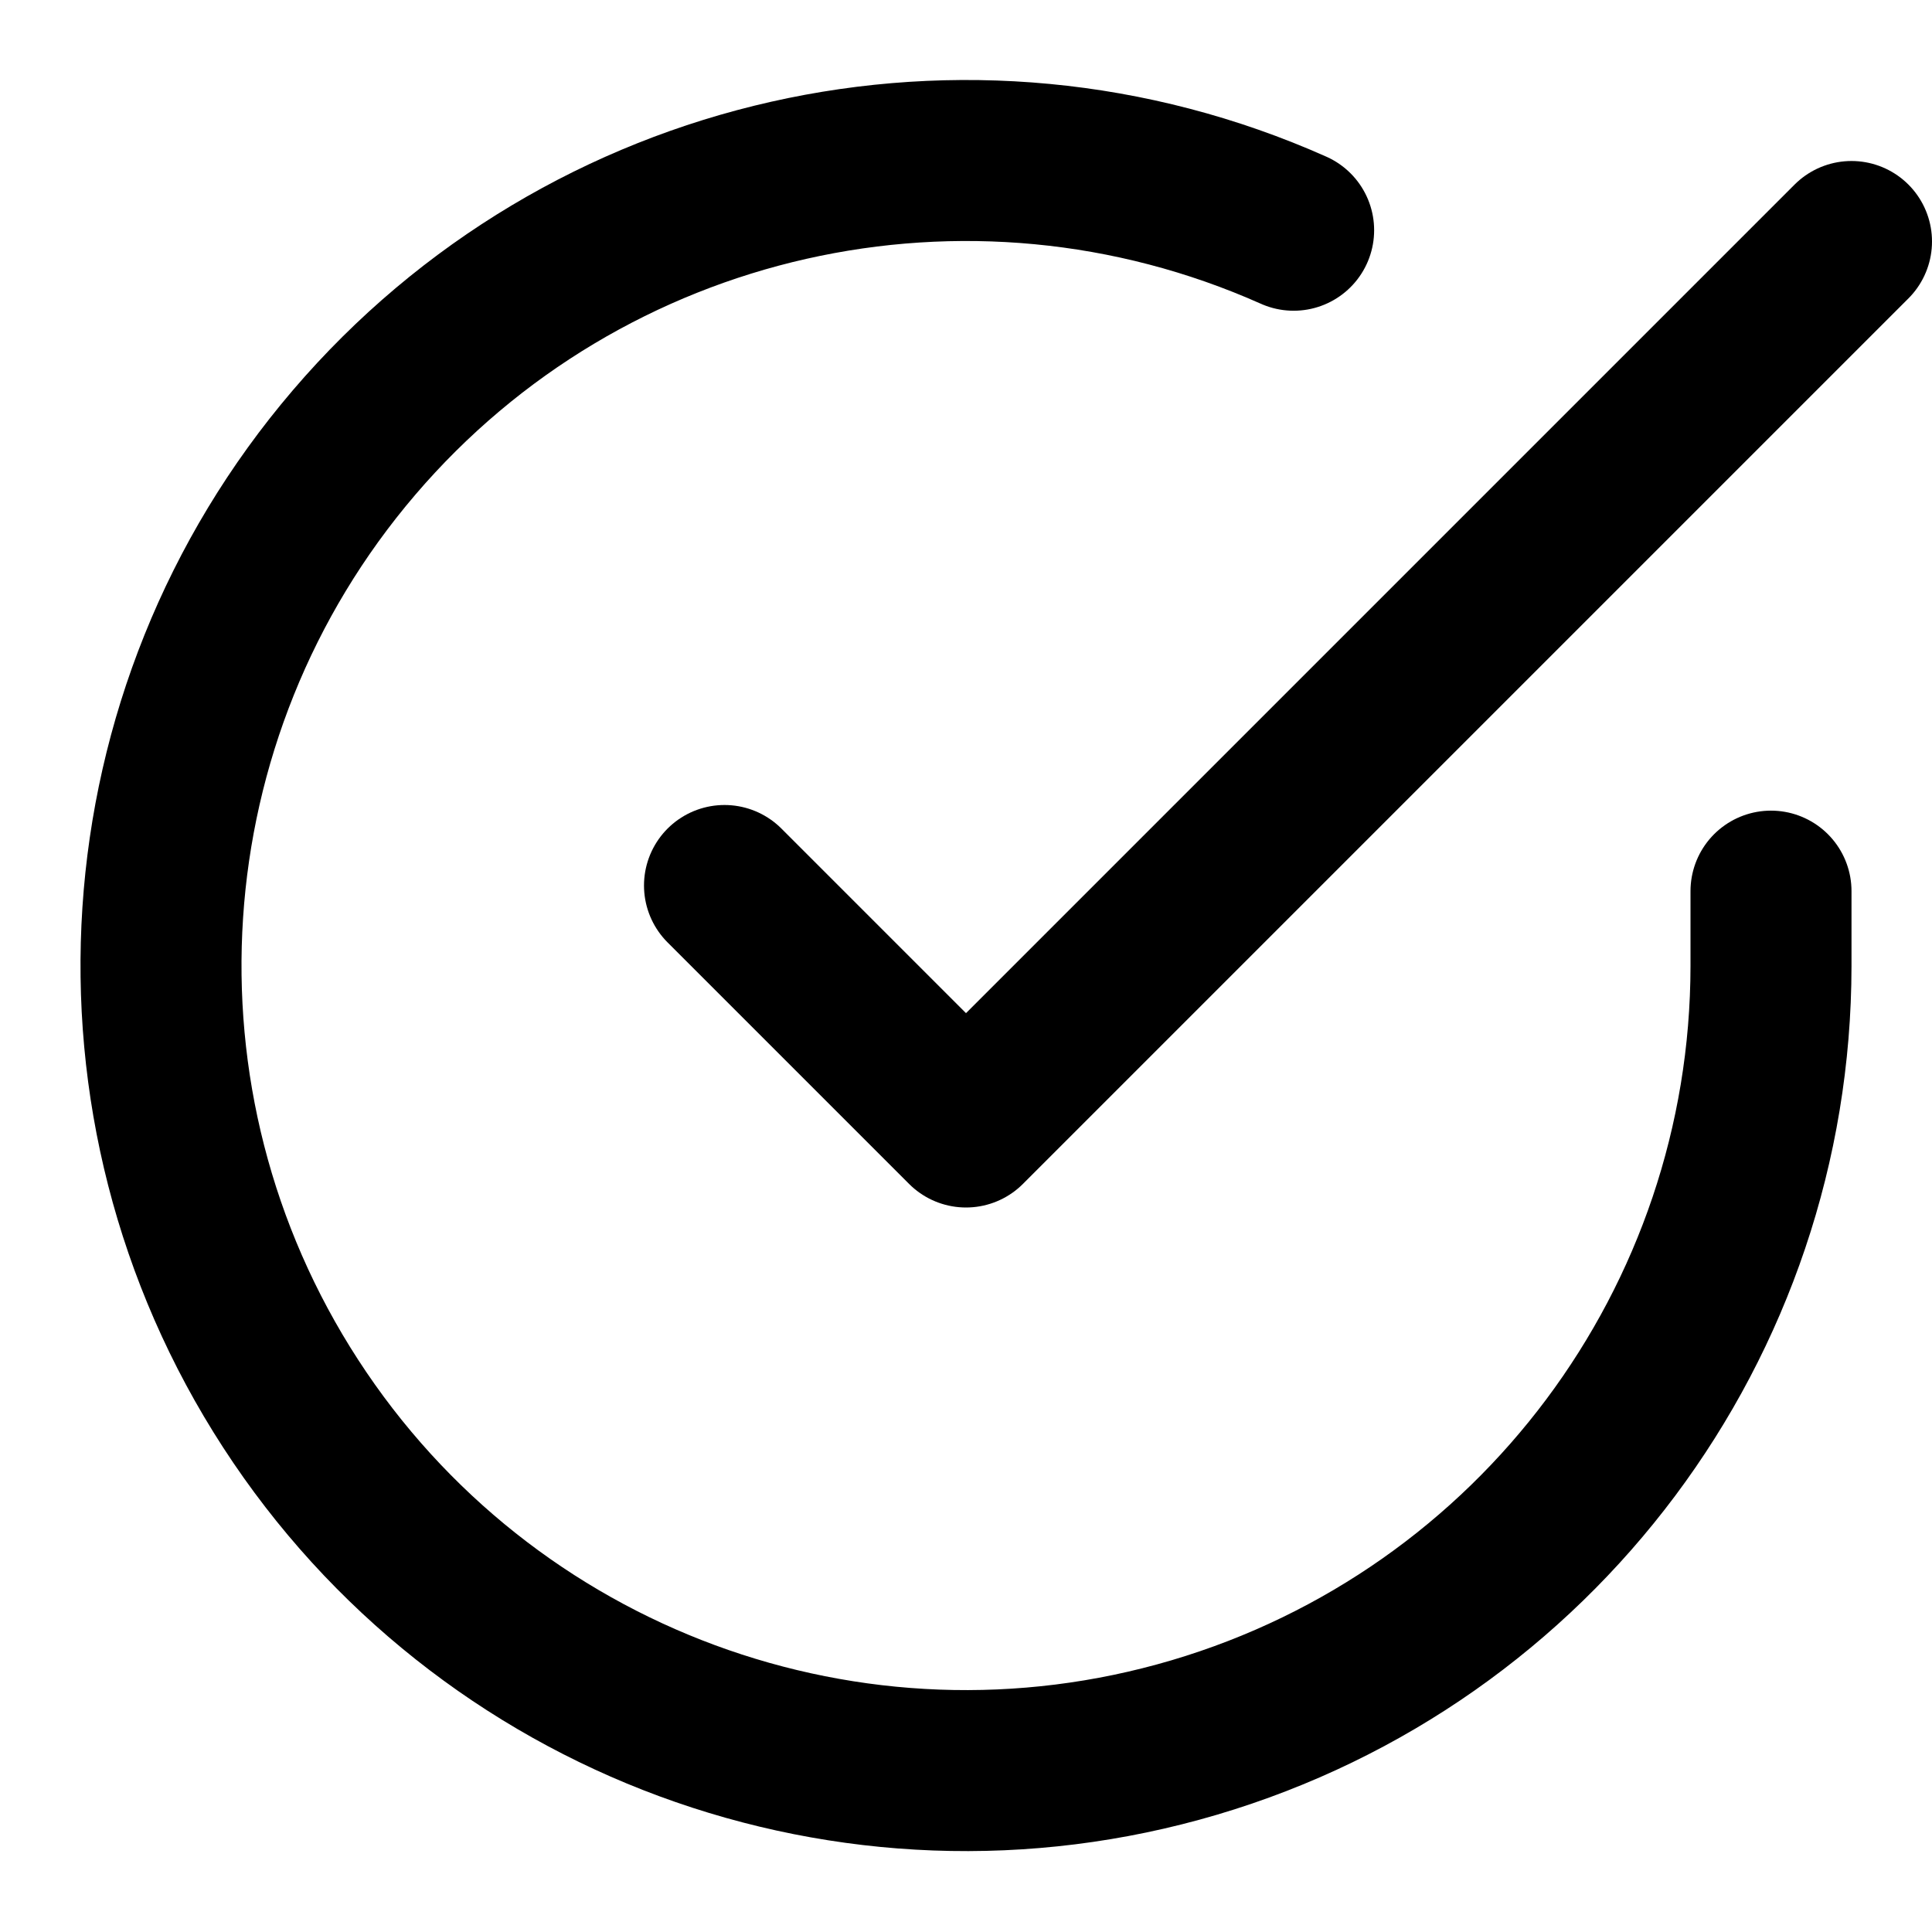
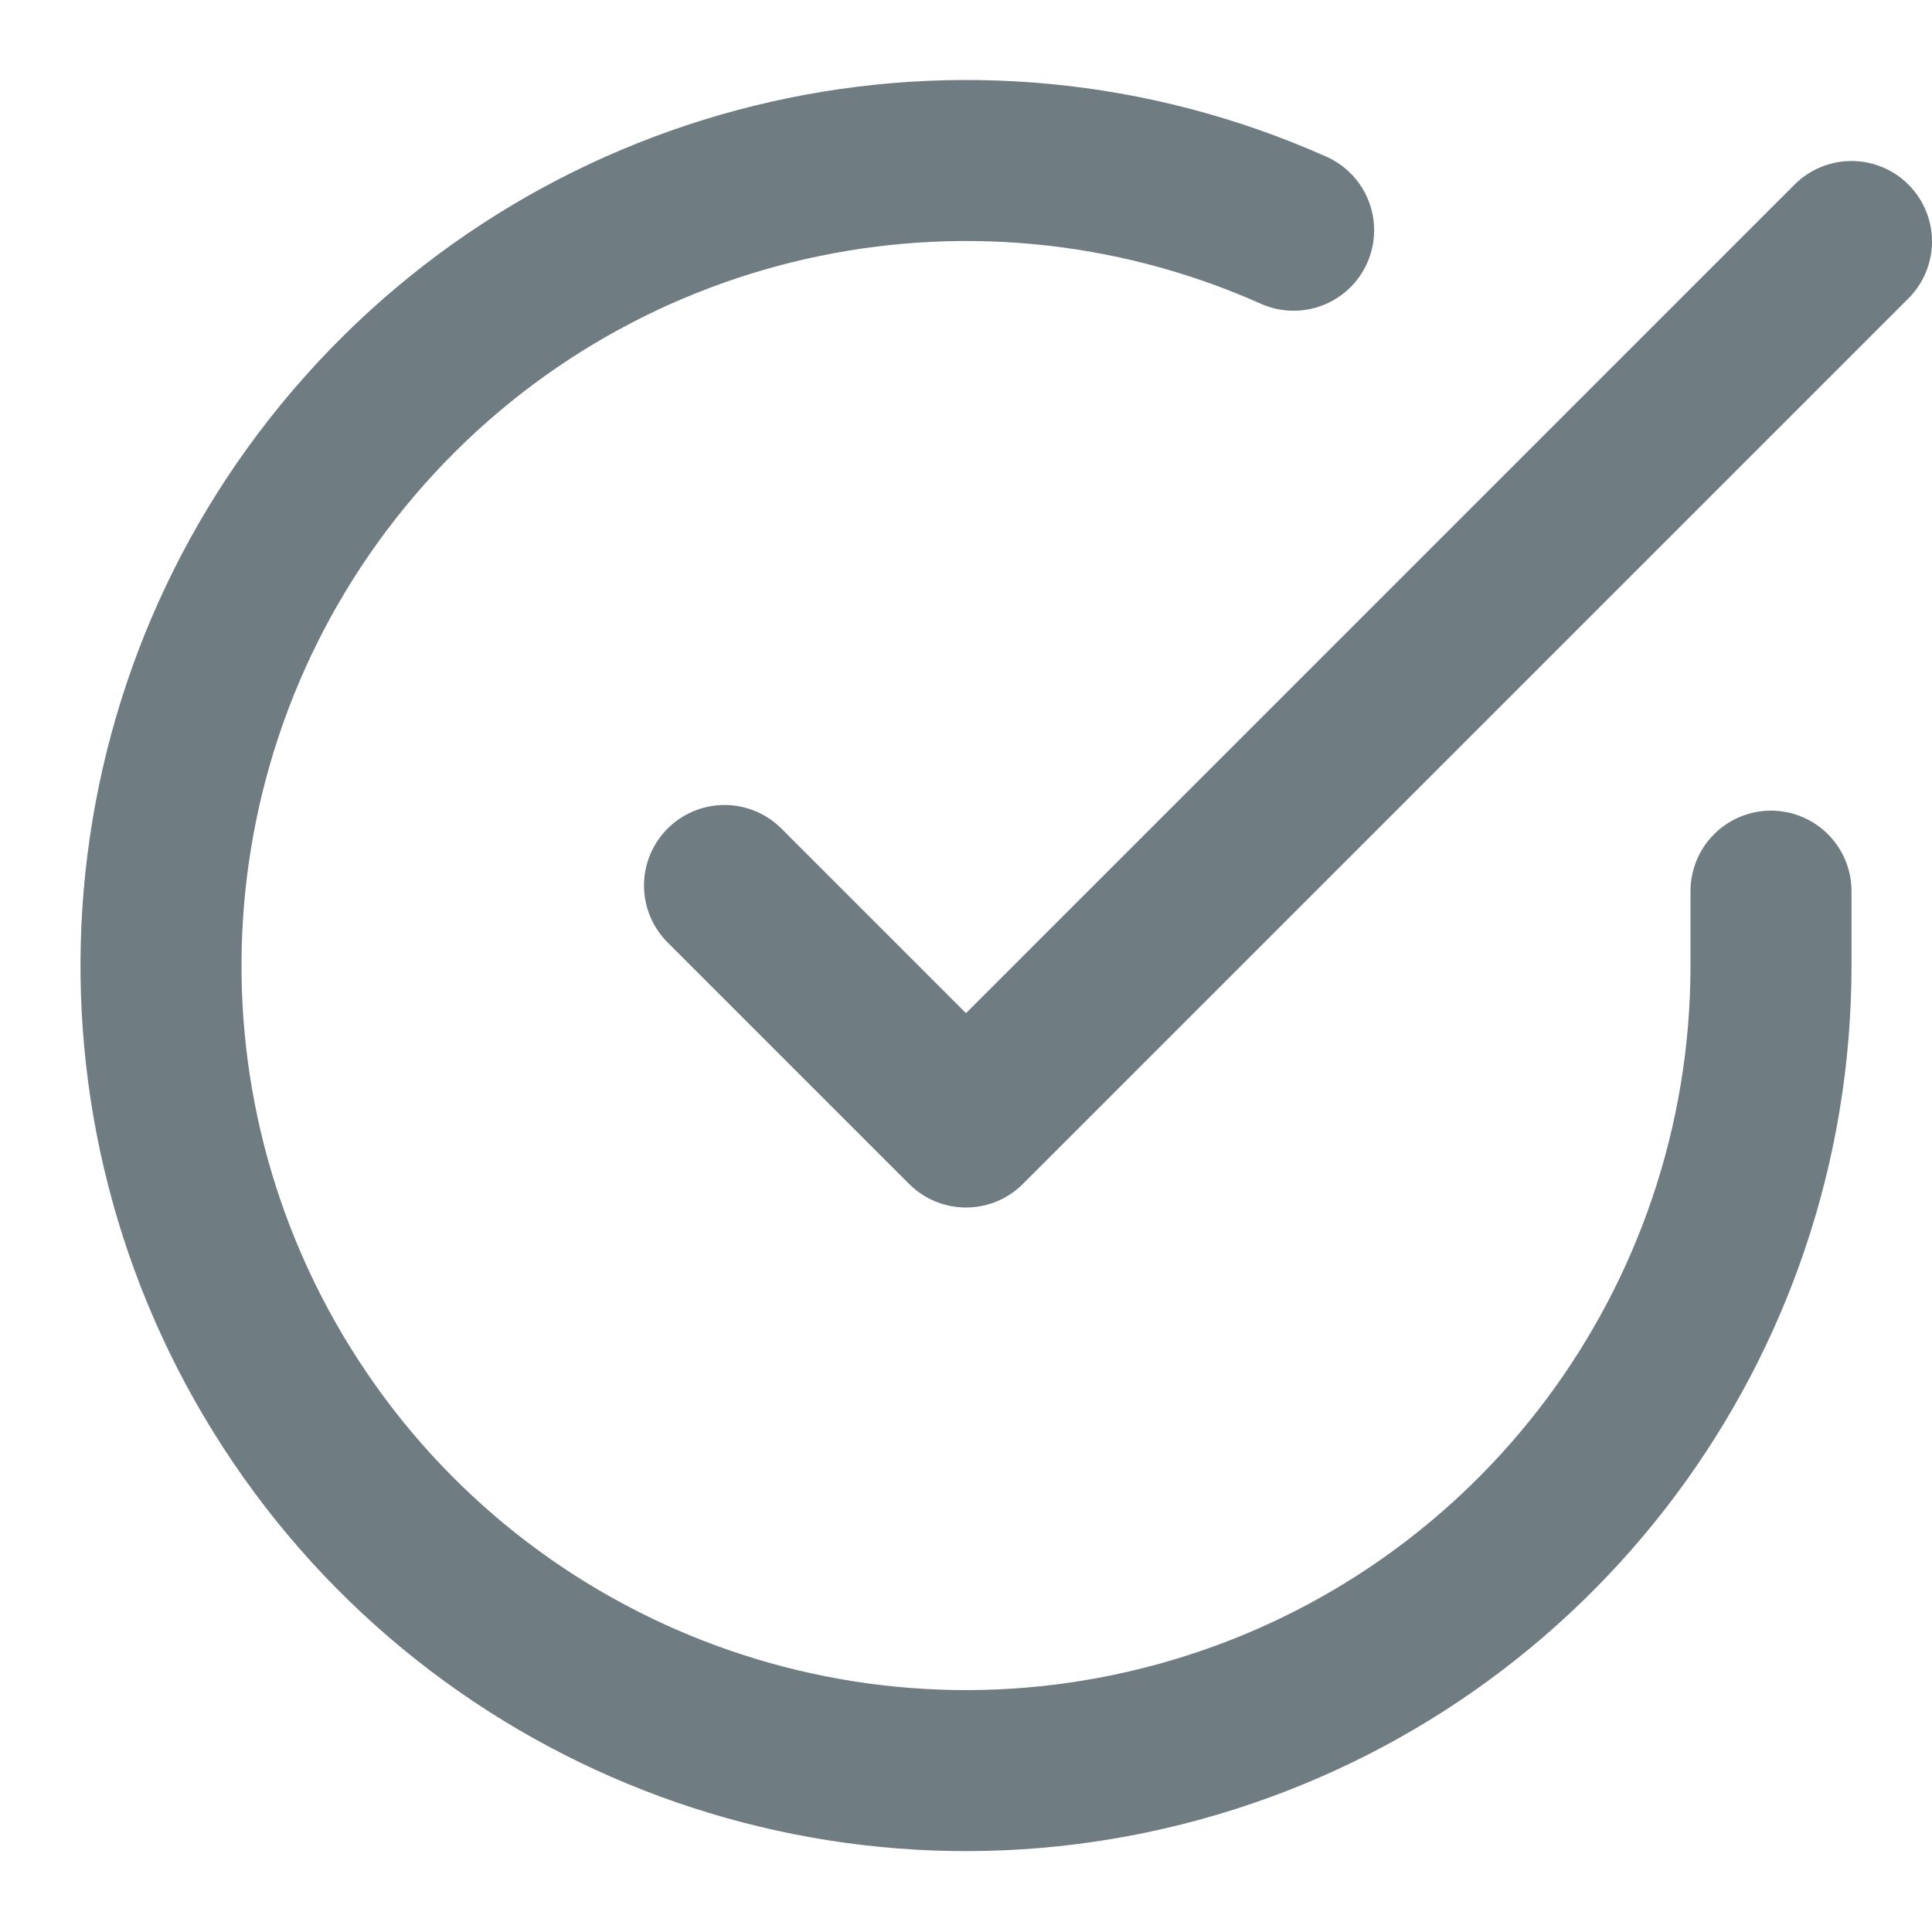
- <svg xmlns="http://www.w3.org/2000/svg" width="24" height="24" viewBox="0 0 24 24" fill="none" stroke="#000" stroke-width="2" stroke-linecap="round" stroke-linejoin="round">
+ <svg xmlns="http://www.w3.org/2000/svg" width="24" height="24" viewBox="0 0 24 24" fill="none" stroke="#6f7c82" stroke-width="2" stroke-linecap="round" stroke-linejoin="round">
  <path d="M22 11.07V12a10 10 0 1 1-5.93-9.14" />
  <polyline points="23 3 12 14 9 11" />
</svg>
